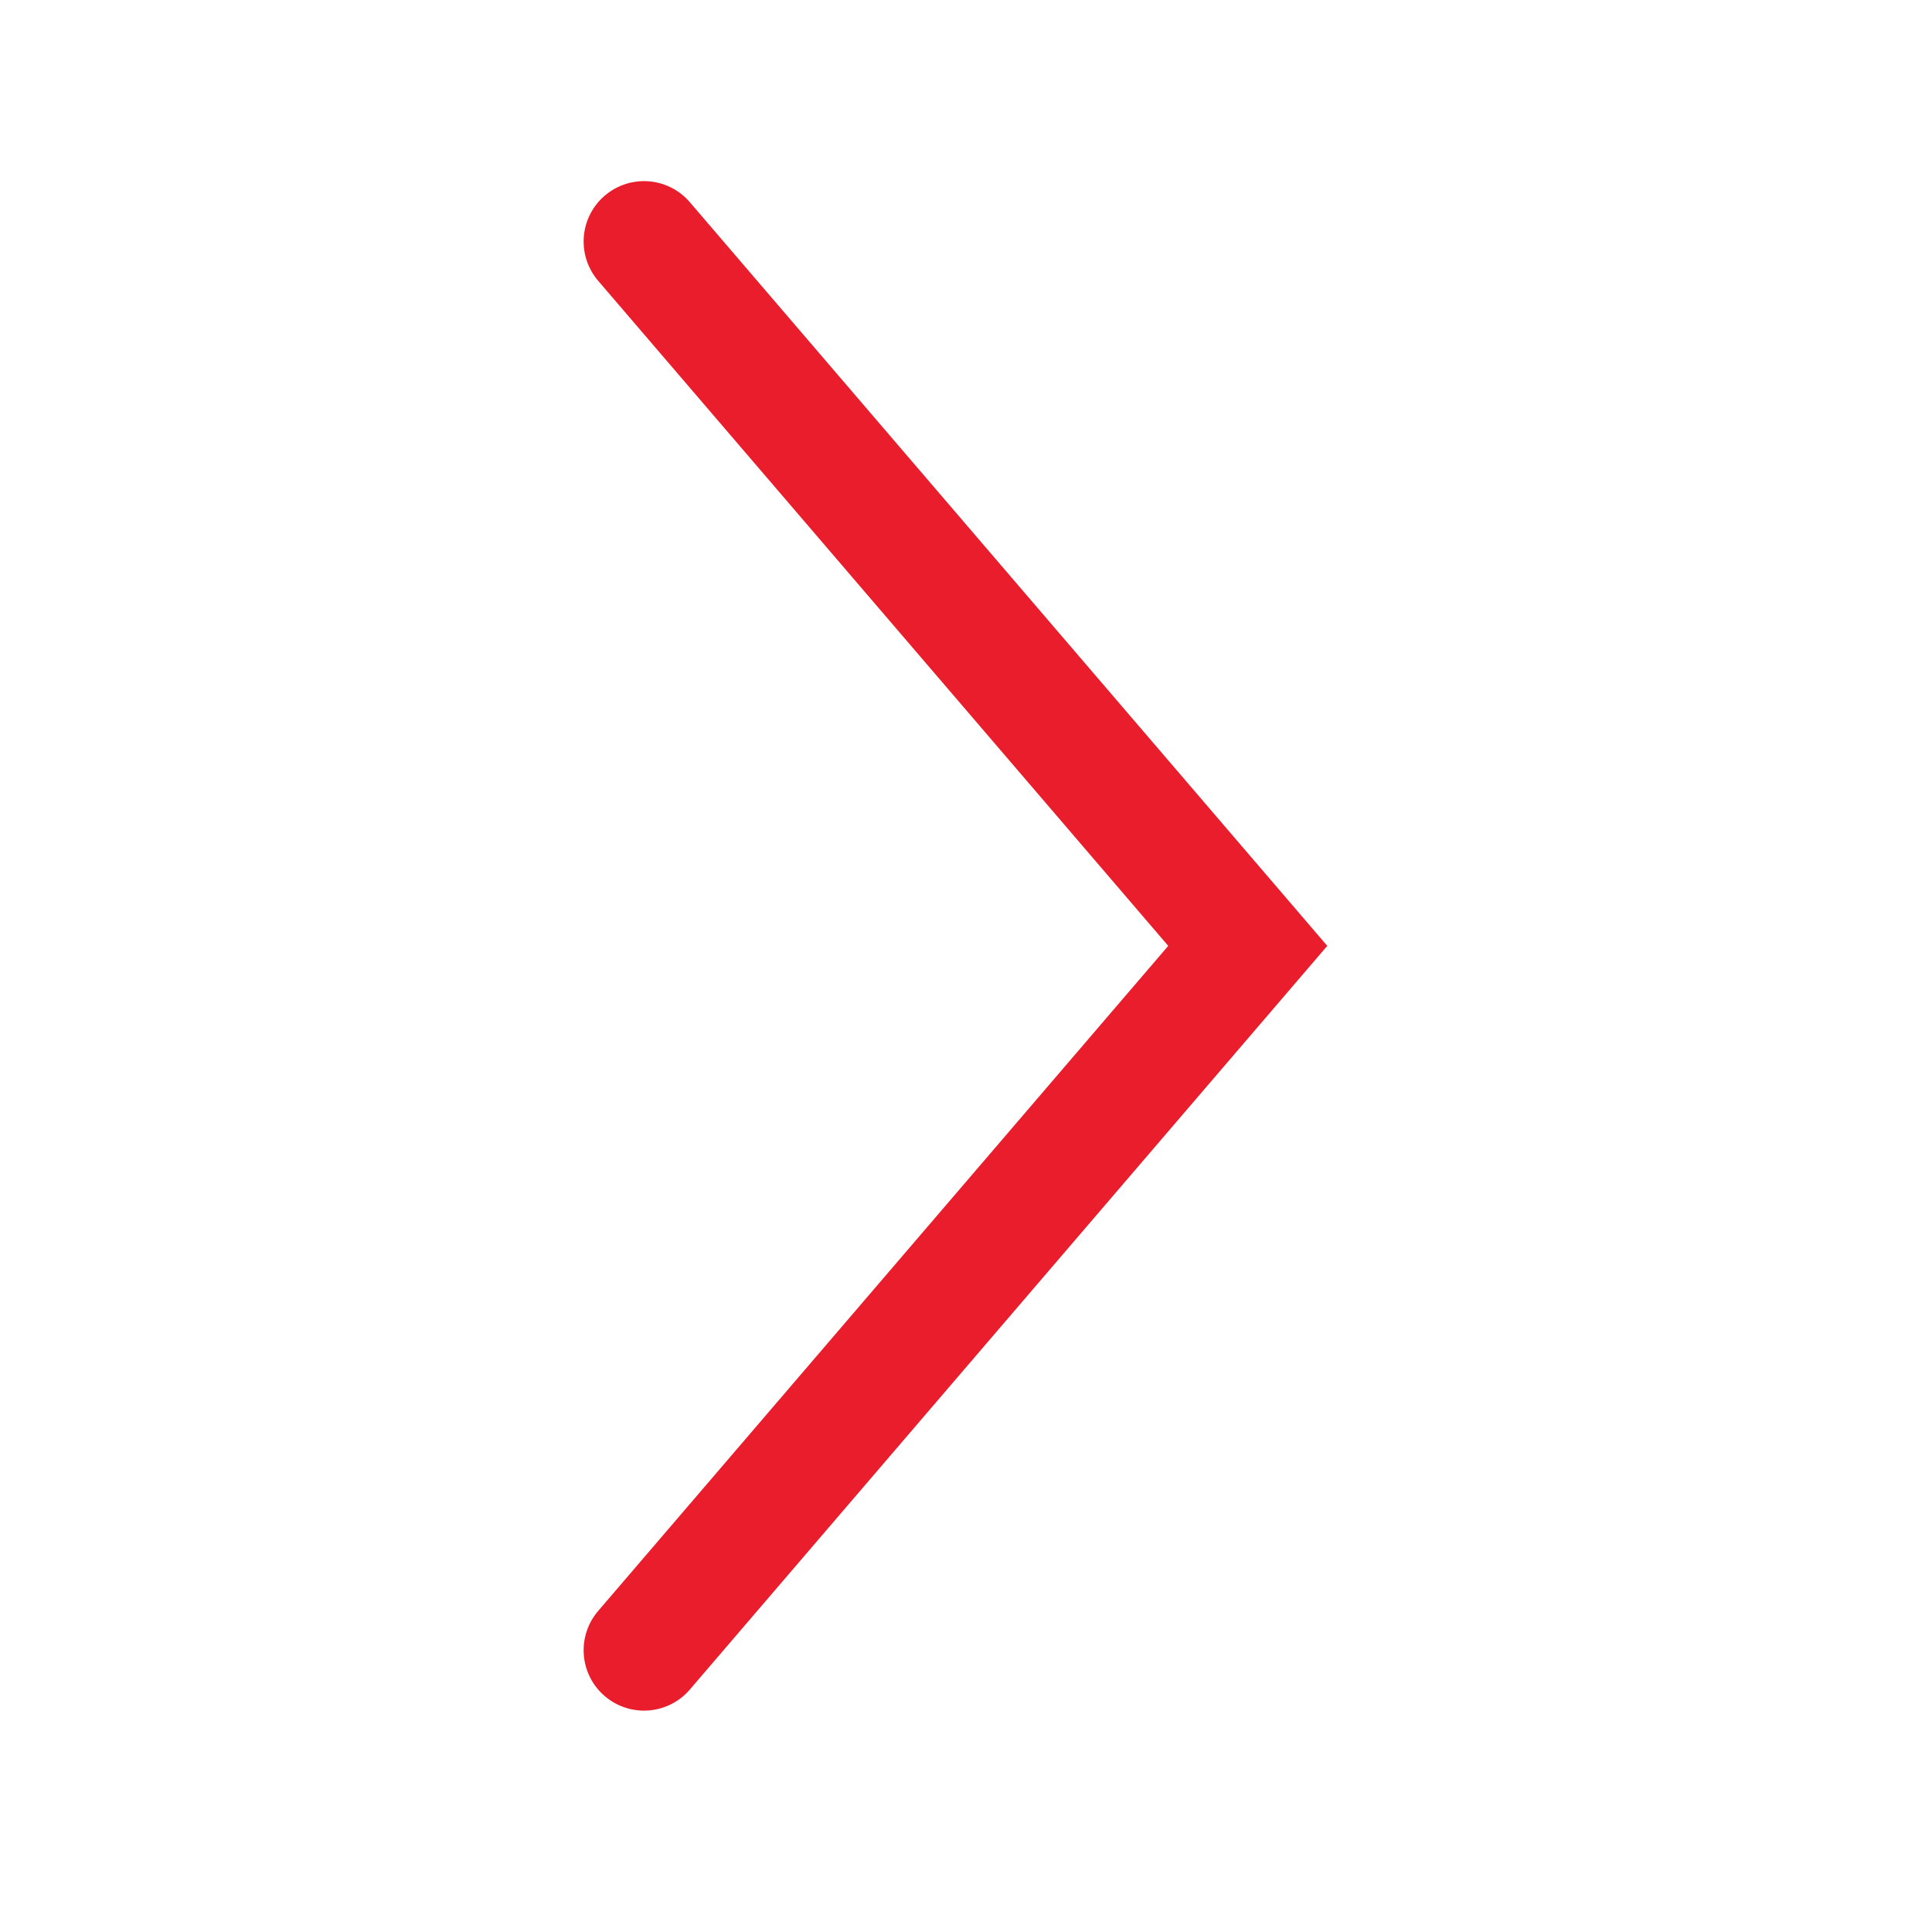
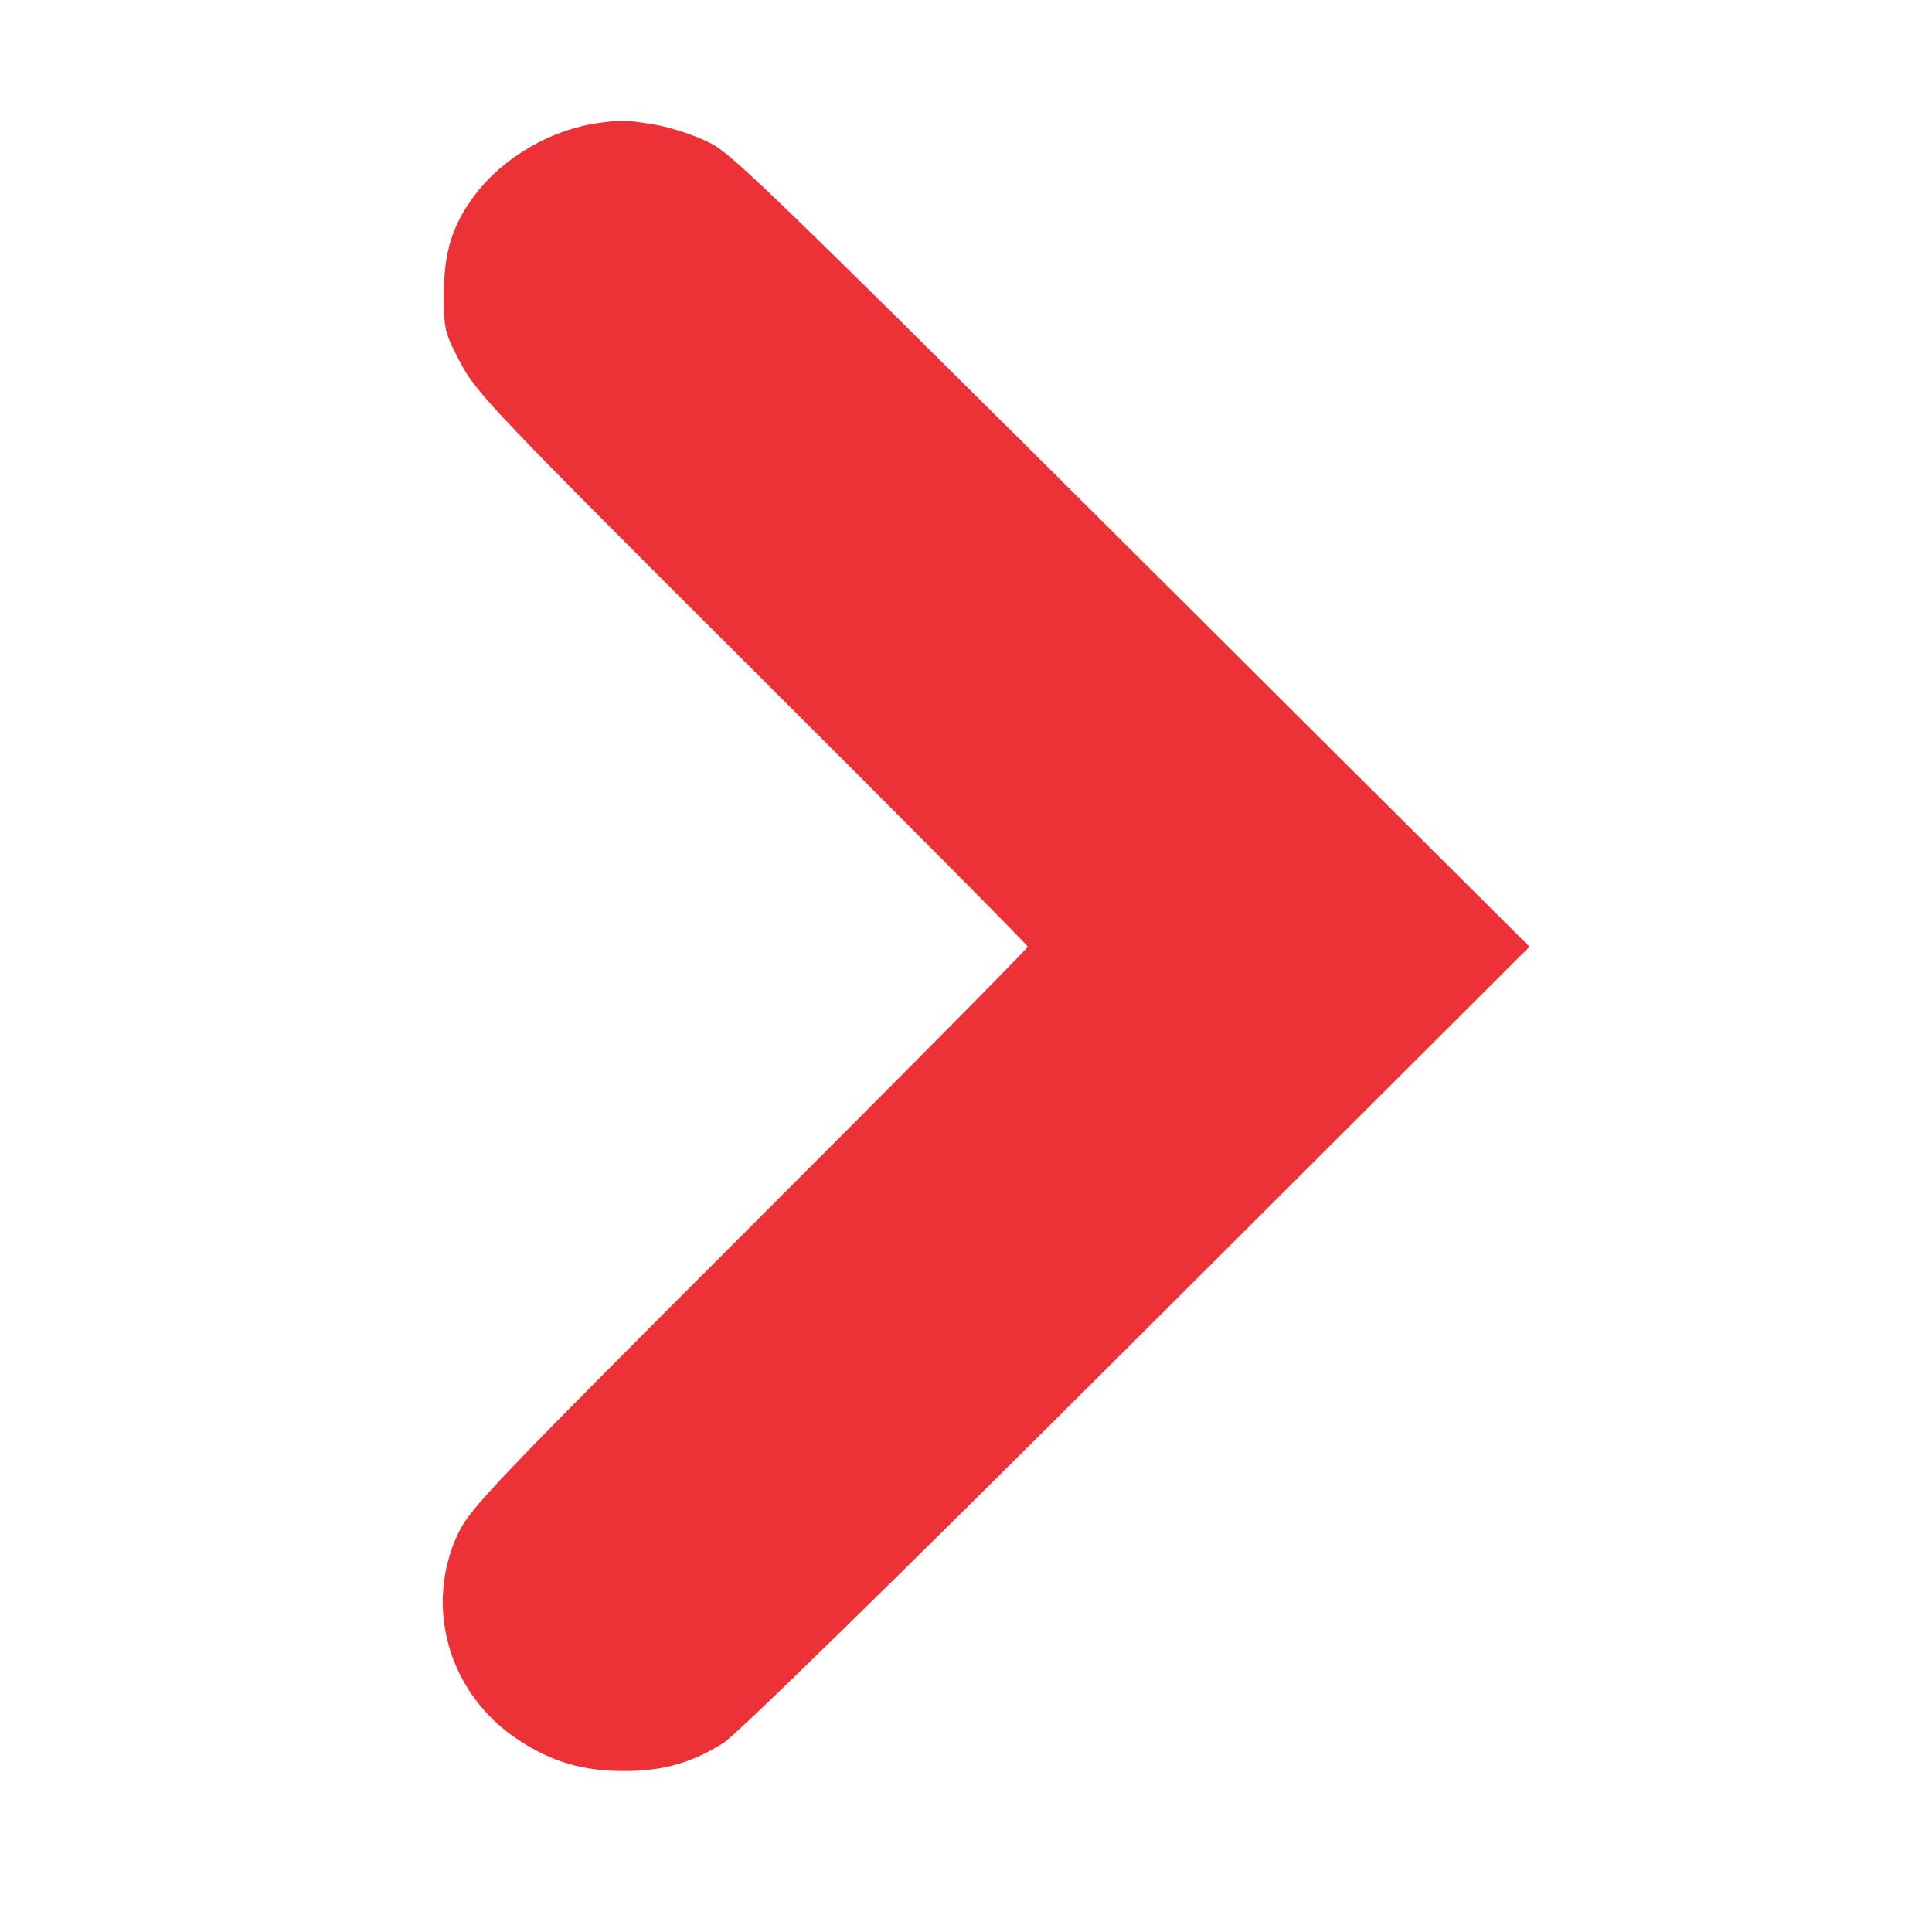
- <svg xmlns="http://www.w3.org/2000/svg" width="48" height="48" viewBox="0 0 48 48">
-   <g transform="translate(-97 -69)" stroke="#ea1d2c" stroke-width="3" fill="none" fill-rule="evenodd" stroke-linecap="round">
-     <g id="Seta-voltar" transform="translate(97 69)">
-       <path id="Path-6" transform="rotate(-90 23.5 23.5)" d="M6 16l17.5 15L41 16" />
-     </g>
-   </g>
+ <svg xmlns="http://www.w3.org/2000/svg" width="48" height="48" viewBox="0 0 48 48" fill="none">
+   <path fill-rule="evenodd" clip-rule="evenodd" d="M14.902 3.051C13.717 3.206 12.522 3.894 11.81 4.83C11.24 5.579 11.026 6.264 11.026 7.338C11.026 8.178 11.05 8.277 11.445 9.024C11.835 9.764 12.328 10.281 18.699 16.634C22.459 20.382 25.535 23.482 25.535 23.521C25.535 23.561 22.423 26.704 18.619 30.506C12.31 36.813 11.675 37.479 11.385 38.091C10.521 39.914 11.151 42.088 12.871 43.222C13.715 43.779 14.483 44.004 15.53 44C16.489 43.996 17.173 43.802 17.971 43.305C18.3 43.1 22.277 39.21 28.254 33.246L38 23.521L34.882 20.416C18.345 3.945 18.23 3.833 17.547 3.506C17.187 3.333 16.586 3.144 16.211 3.086C15.521 2.979 15.463 2.977 14.902 3.051Z" fill="#ED3237" />
</svg>
